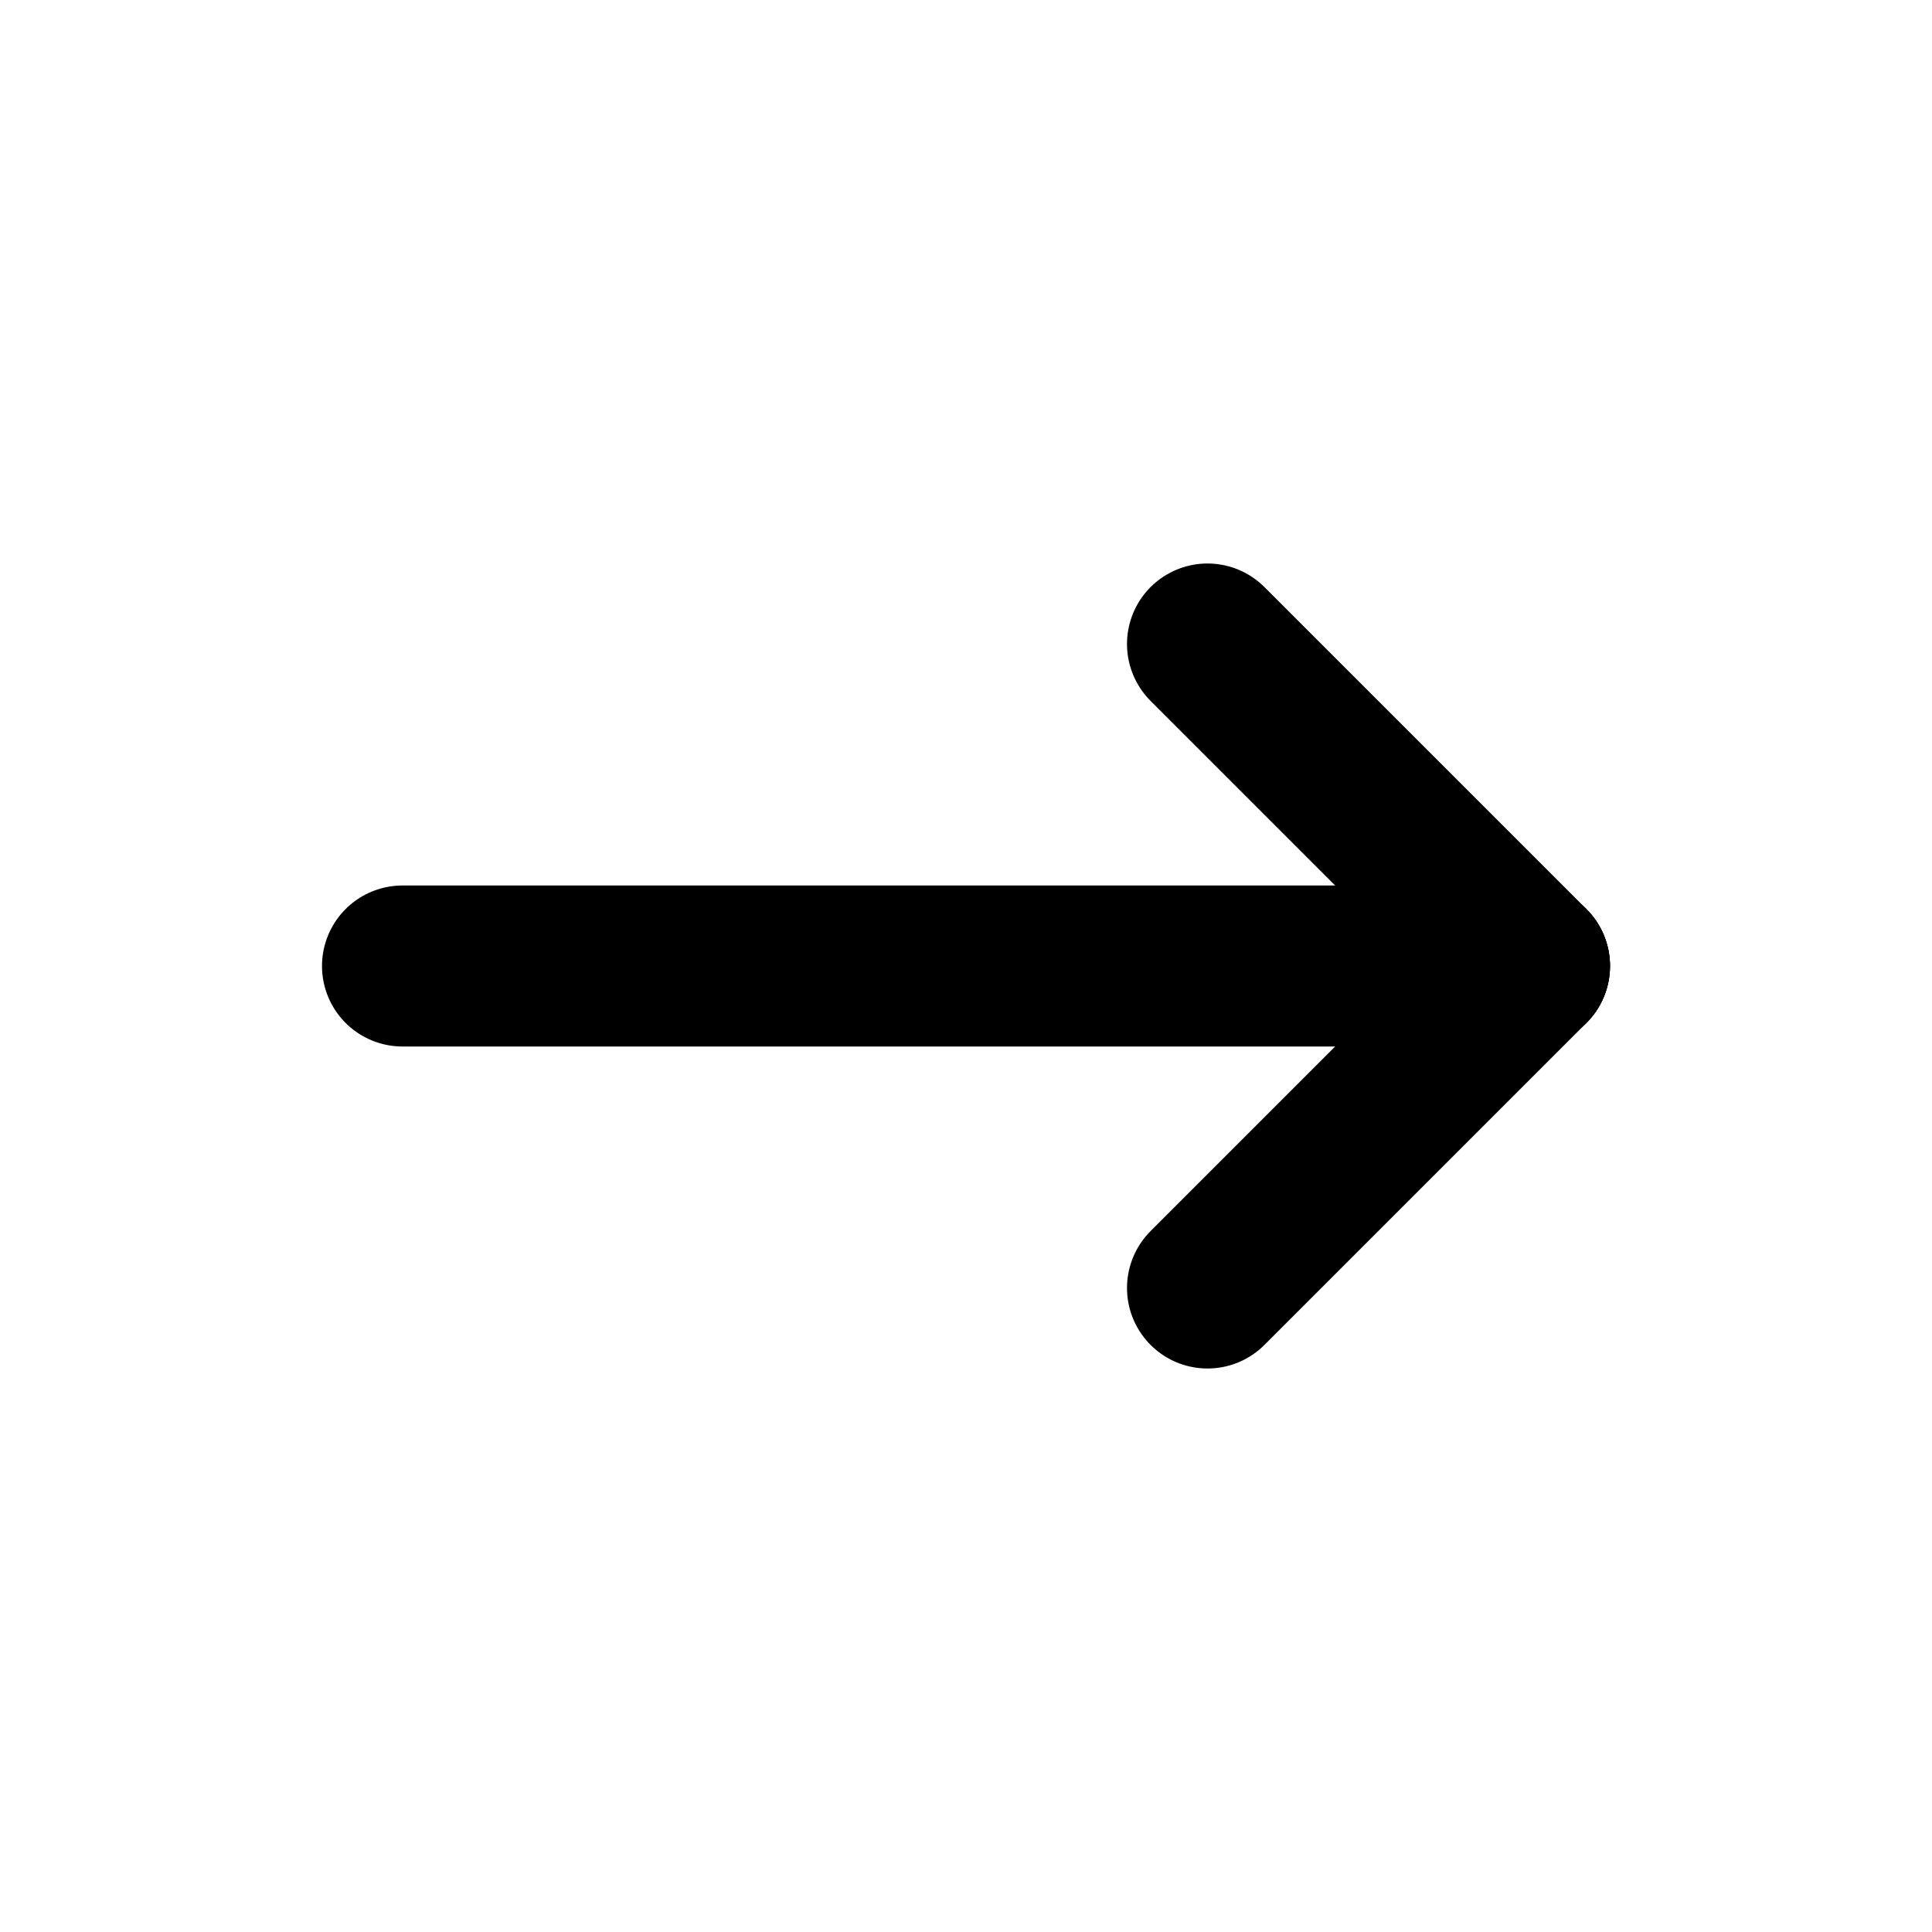
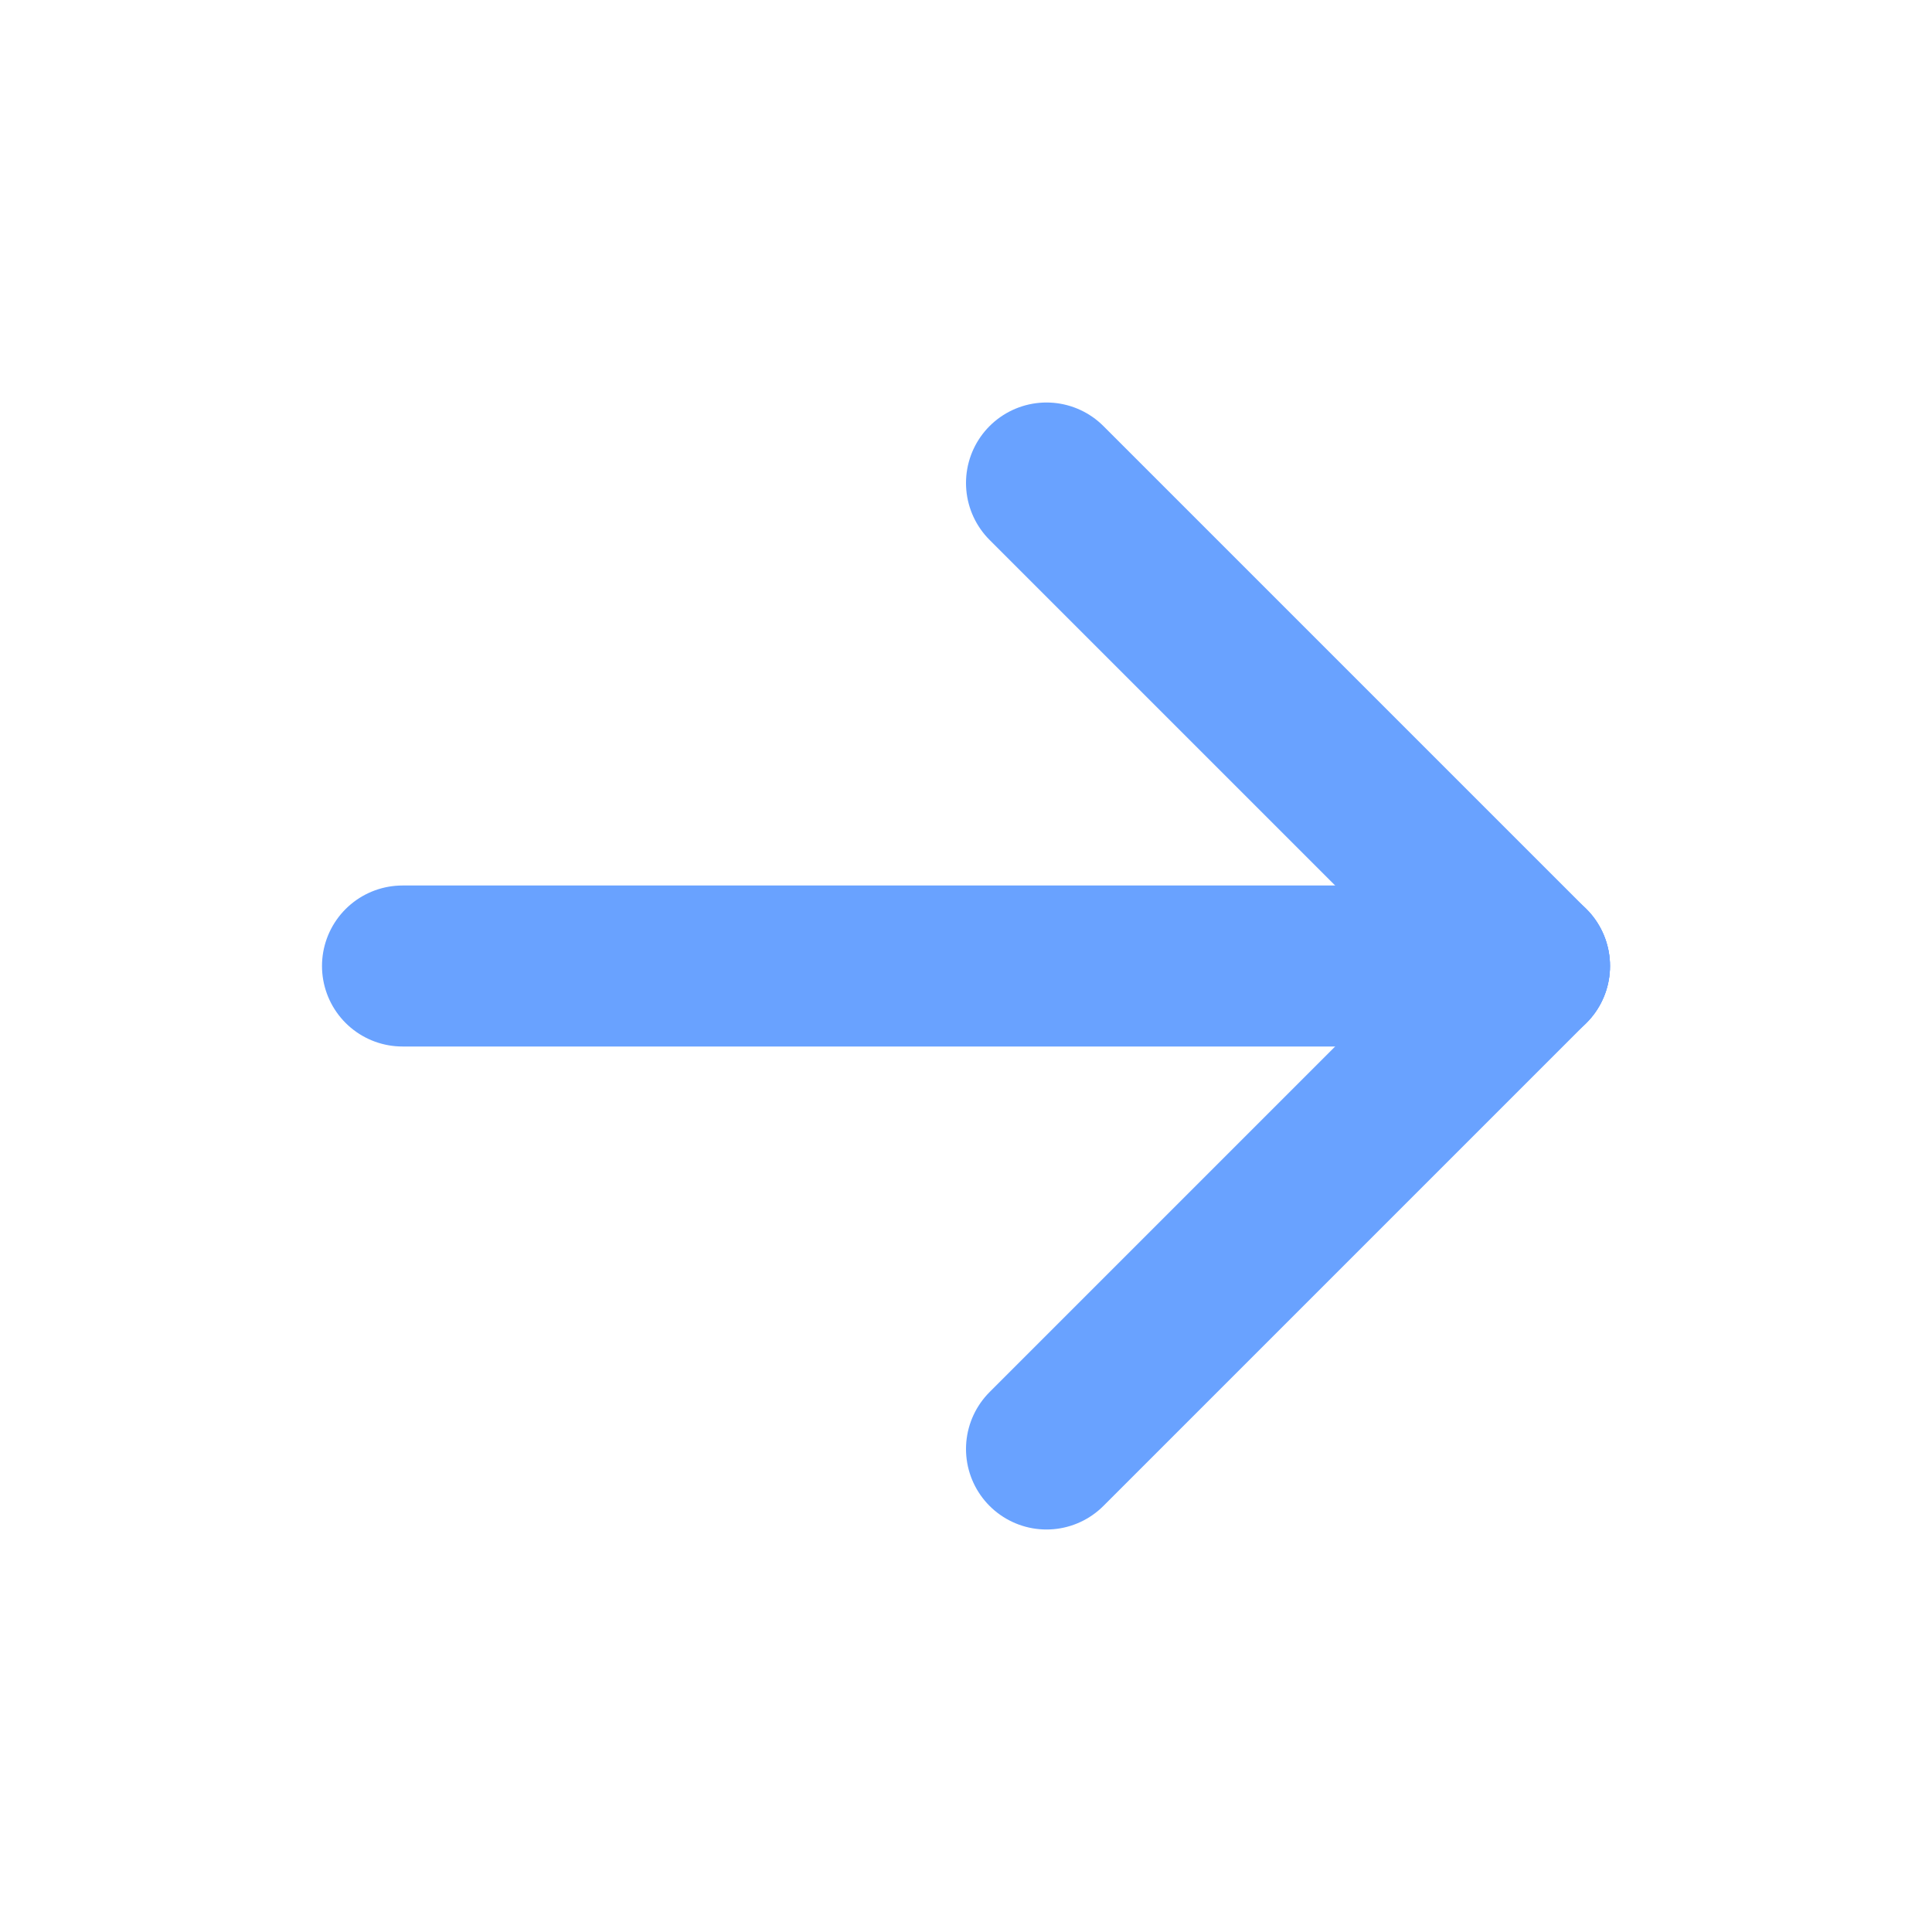
- <svg xmlns="http://www.w3.org/2000/svg" class="icon icon-tabler icon-tabler-arrow-narrow-right" viewBox="0 0 24 24" stroke-width="2" stroke="currentColor" fill="none" stroke-linecap="round" stroke-linejoin="round">
+ <svg xmlns="http://www.w3.org/2000/svg" class="icon icon-tabler icon-tabler-arrow-right" width="24" height="24" viewBox="0 0 24 24" stroke-width="2" stroke="#69A2FF" fill="none" stroke-linecap="round" stroke-linejoin="round">
  <path stroke="none" d="M0 0h24v24H0z" fill="none" />
  <path d="M5 12l14 0" />
-   <path d="M15 16l4 -4" />
-   <path d="M15 8l4 4" />
+   <path d="M13 18l6 -6" />
+   <path d="M13 6l6 6" />
</svg>
